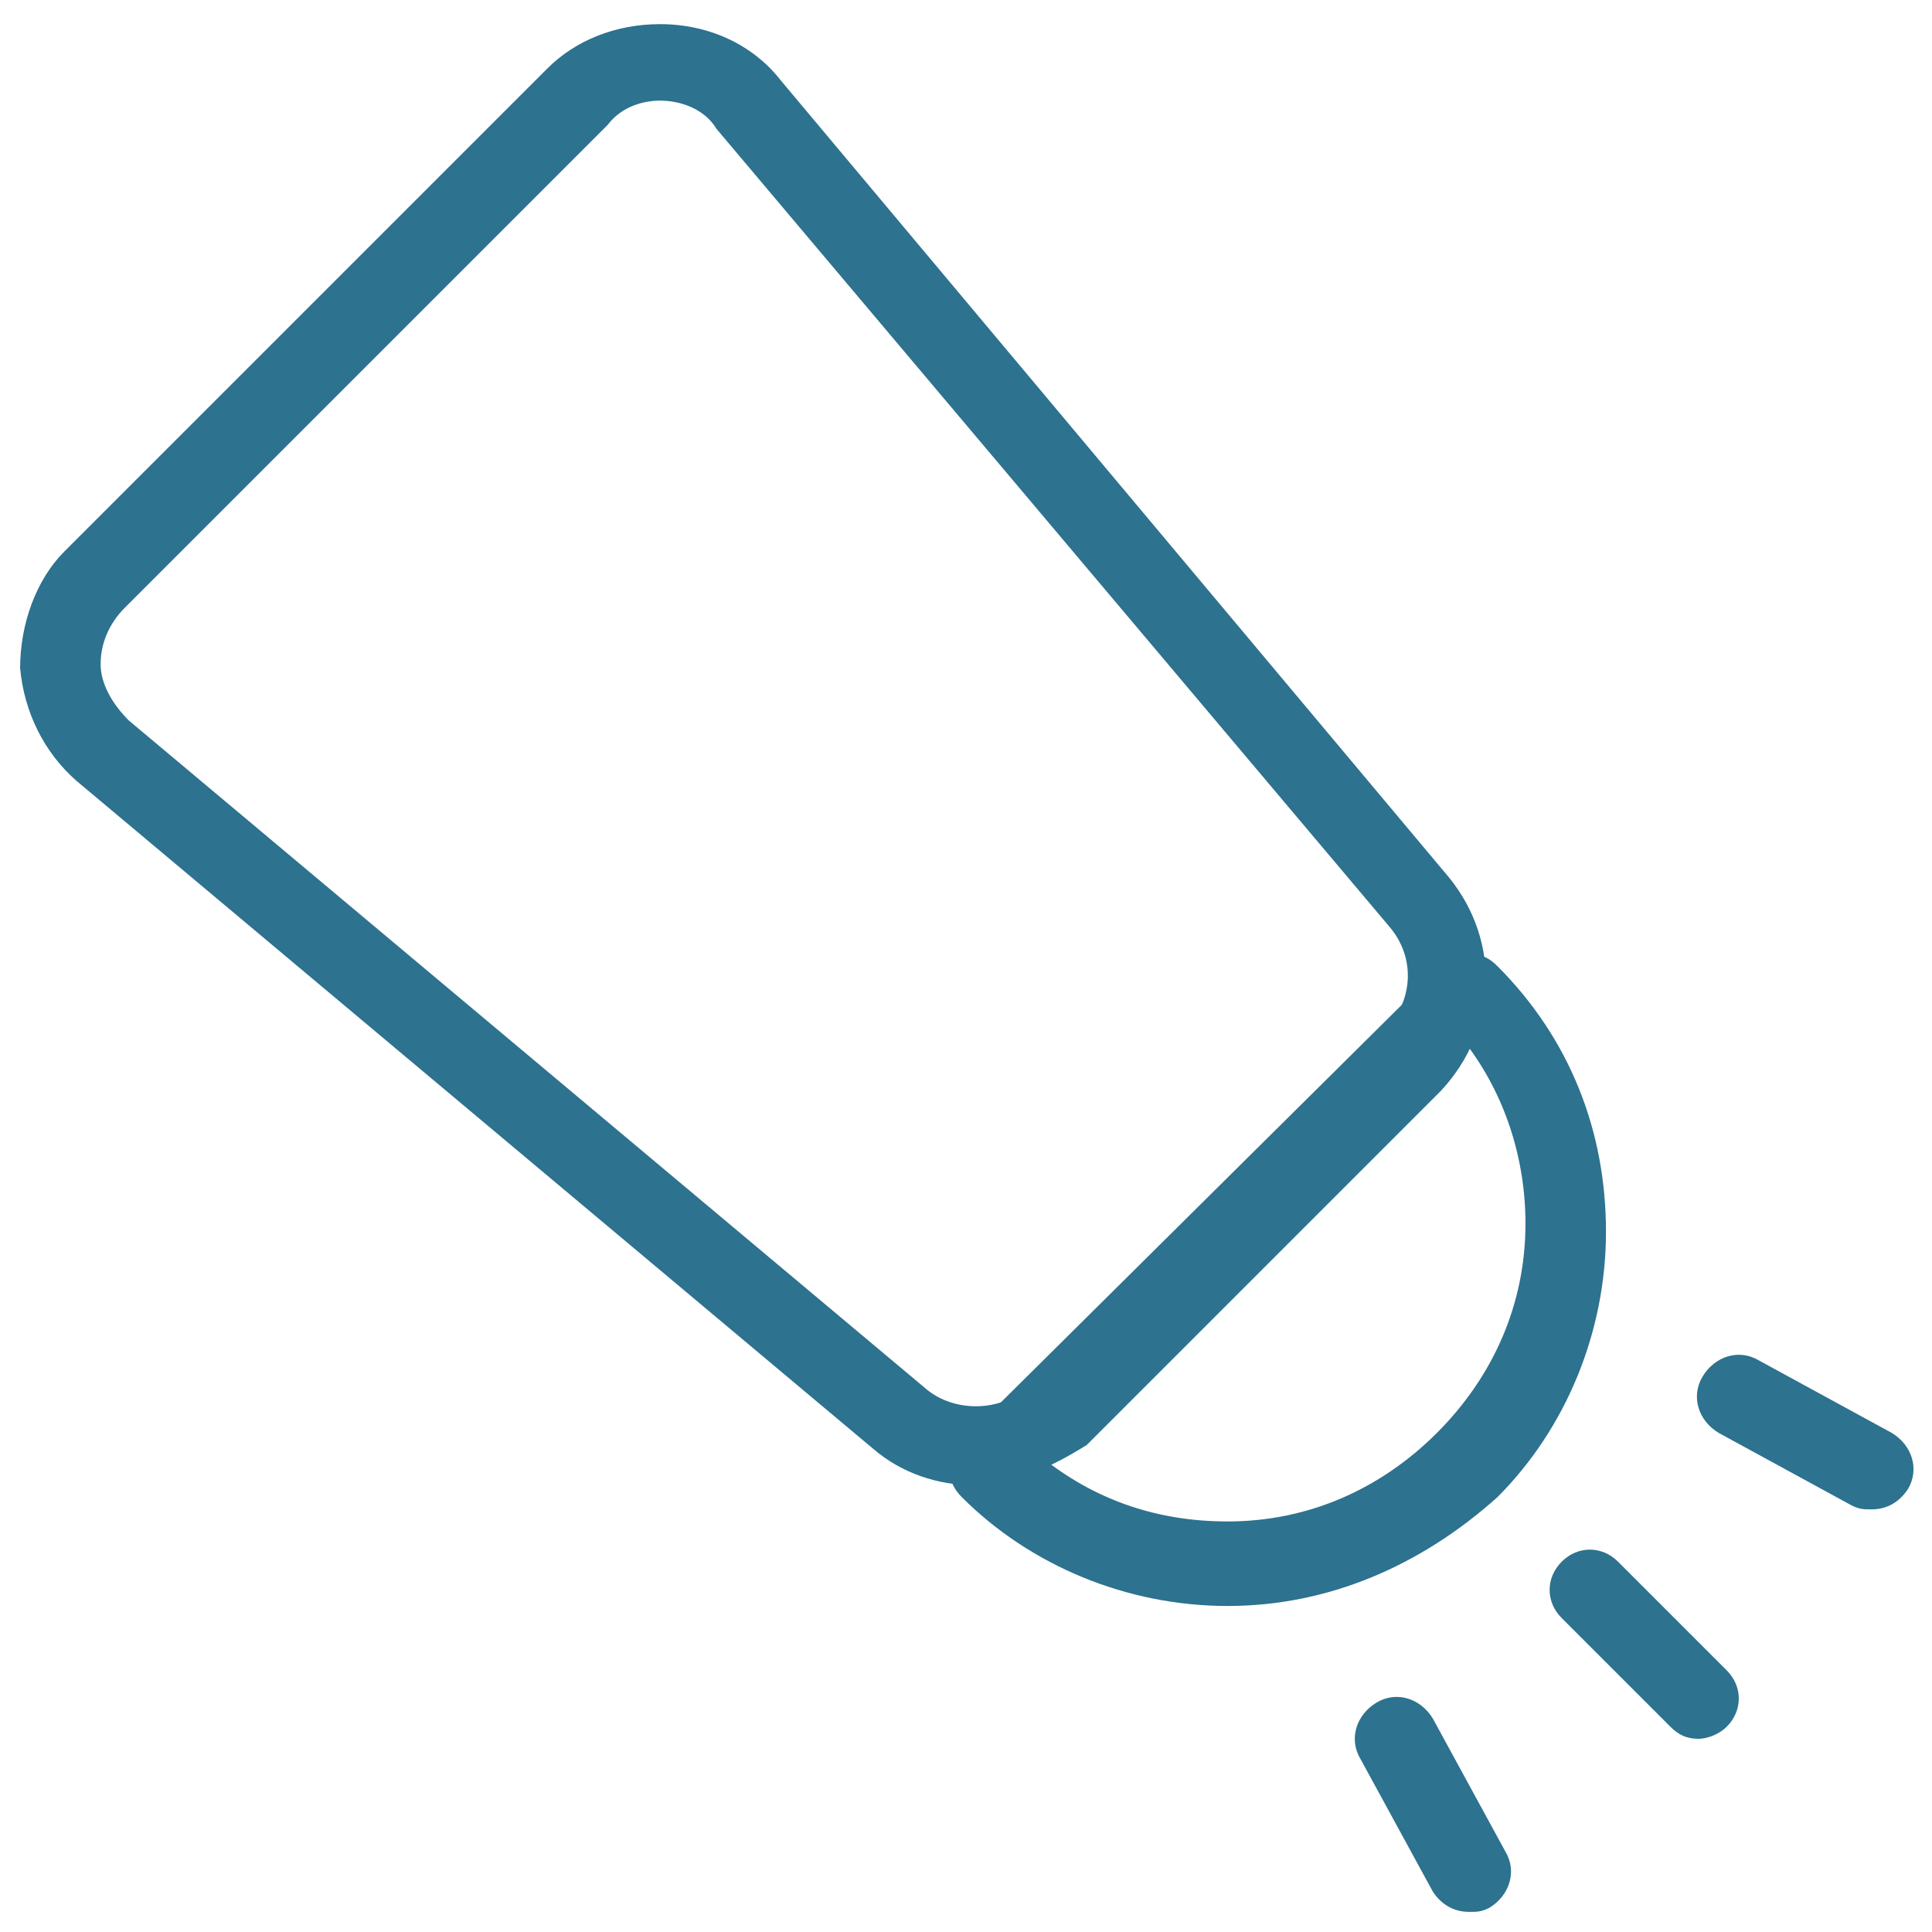
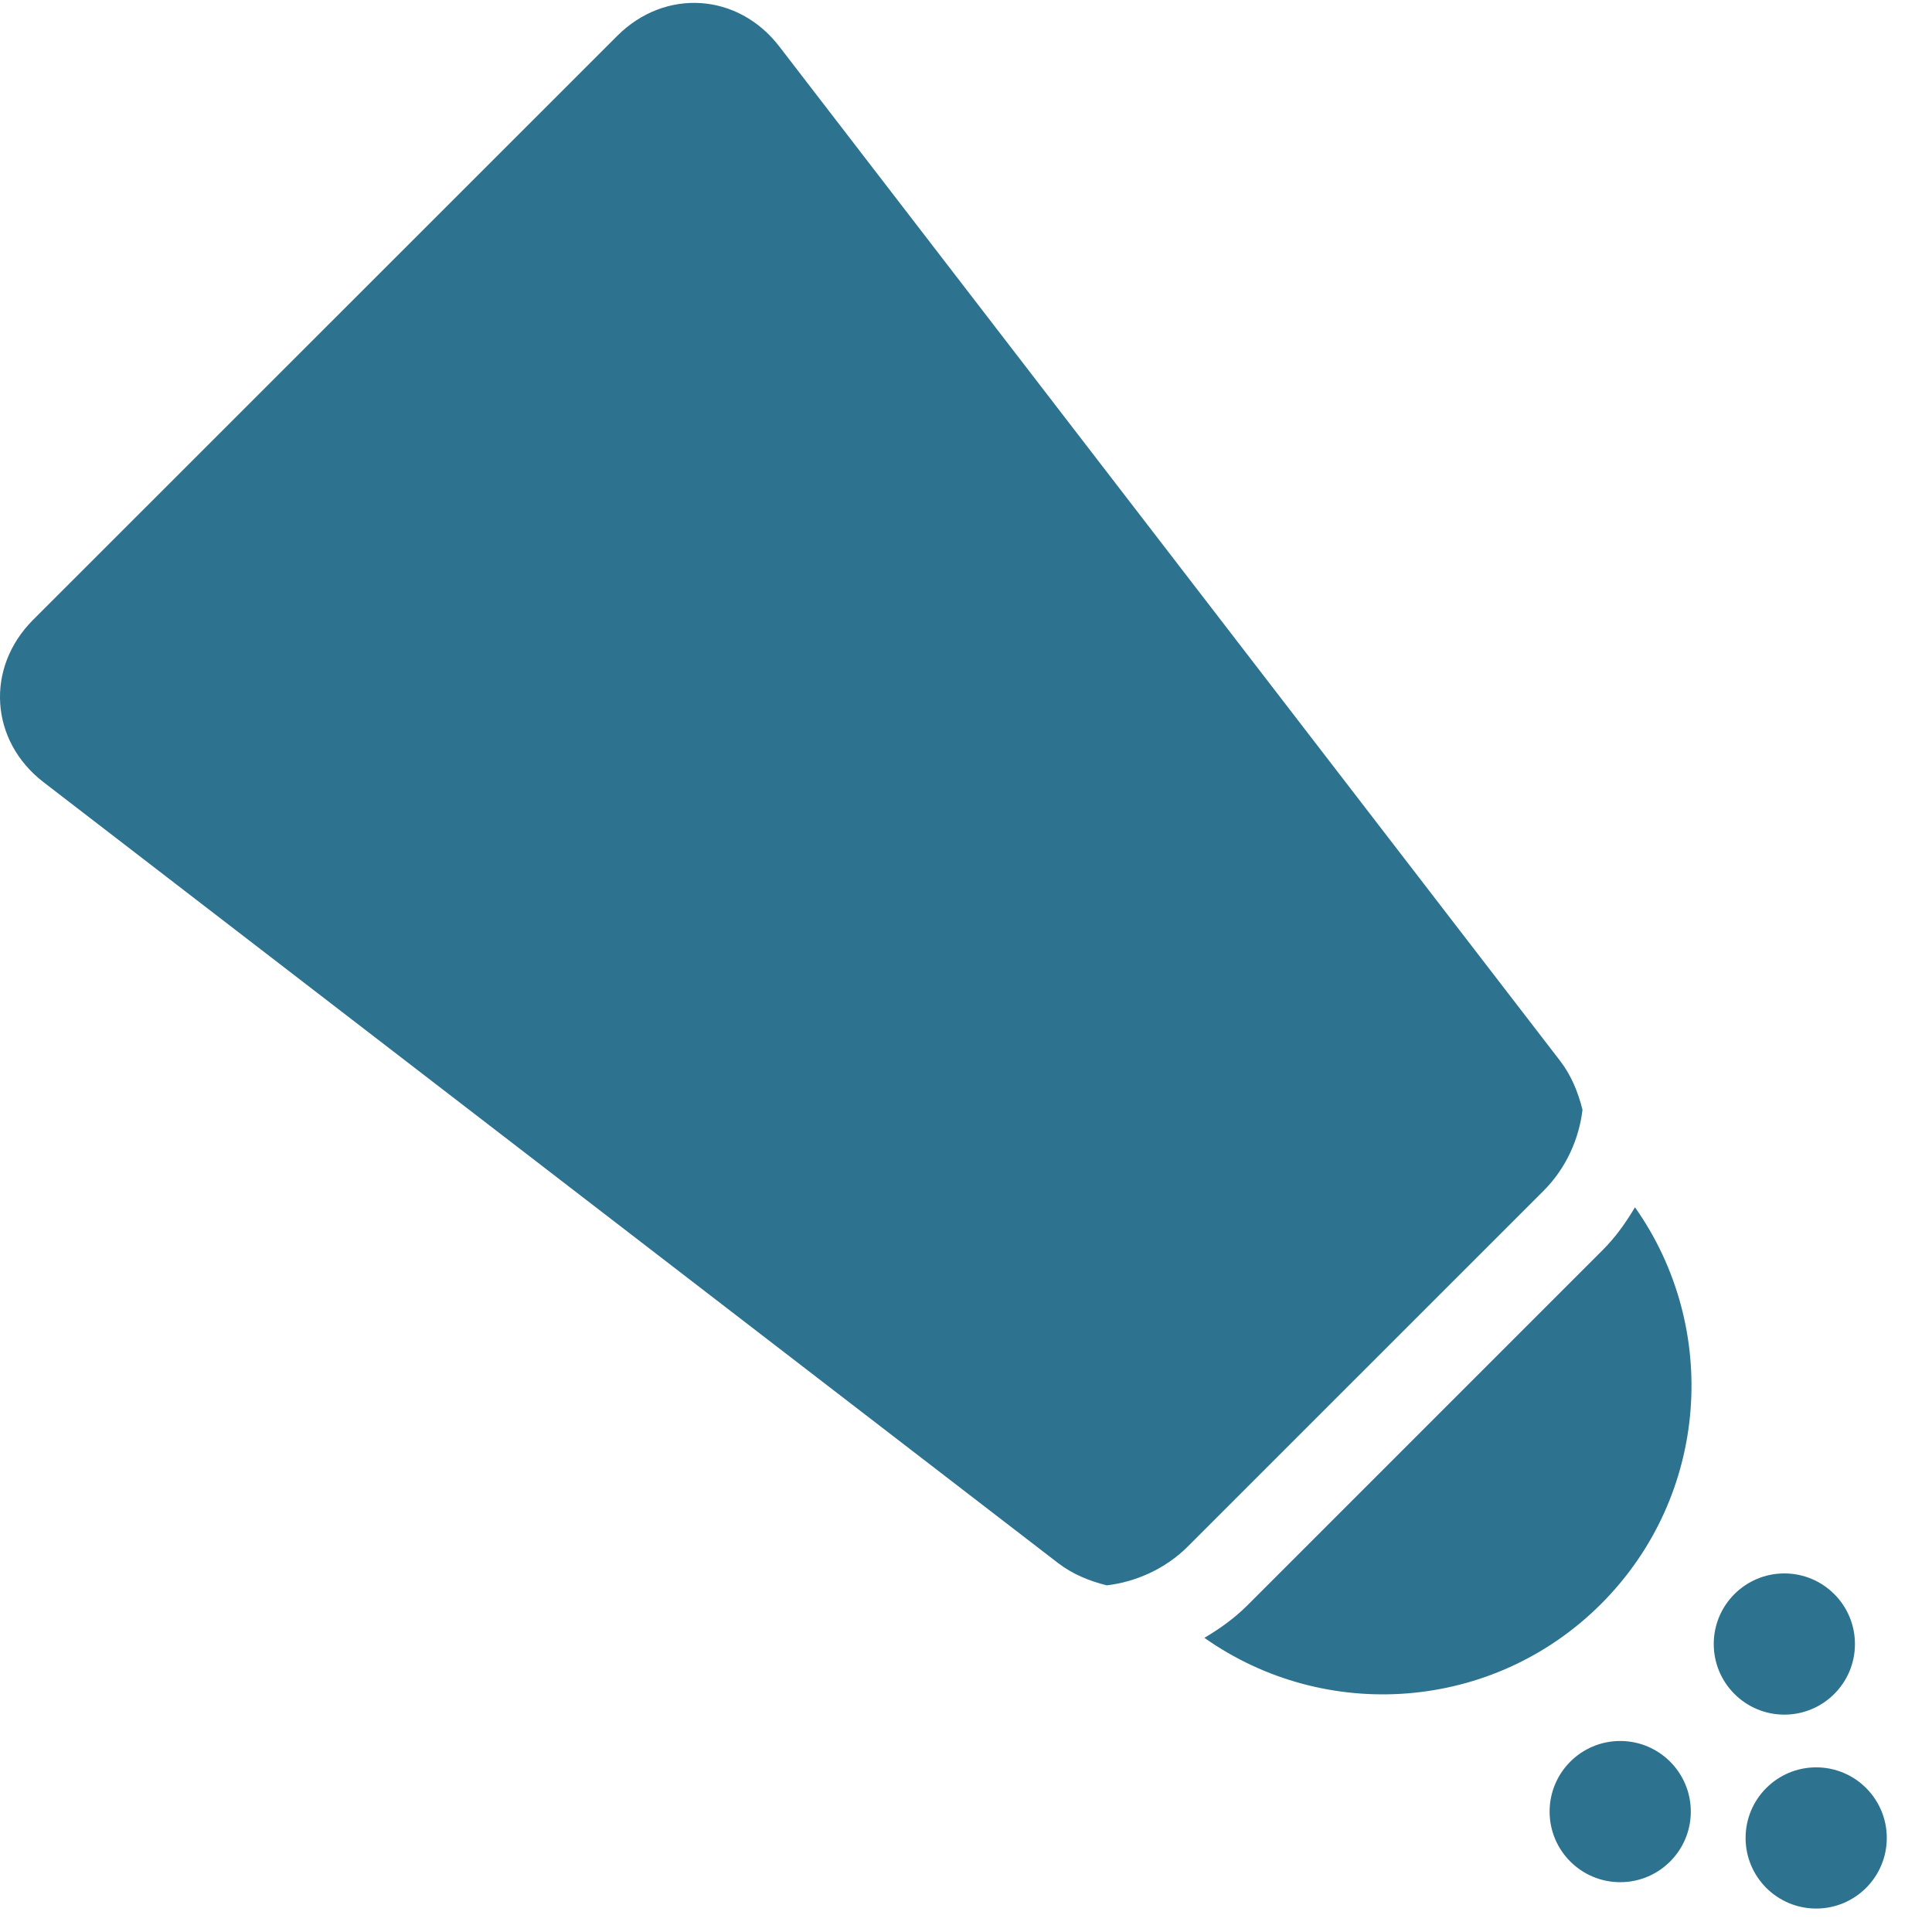
- <svg xmlns="http://www.w3.org/2000/svg" version="1.1" x="0px" y="0px" viewBox="0 0 48 48" enable-background="new 0 0 48 48" xml:space="preserve">
-   <g>
-     <path fill="#2D728F" d="M24.2,36.9c-0.9,0-1.8-0.3-2.5-0.9L1.9,19.4c-0.8-0.7-1.3-1.7-1.4-2.8c0-1.1,0.4-2.2,1.1-2.9l12-12   c0.7-0.7,1.7-1.1,2.8-1.1c1.2,0,2.3,0.5,3,1.4l16.6,19.8c1.3,1.6,1.2,3.8-0.2,5.3l-8.8,8.8C26.2,36.4,25.2,36.9,24.2,36.9z    M16.4,2.5c-0.5,0-1,0.2-1.3,0.6l-12,12c-0.4,0.4-0.6,0.9-0.6,1.4c0,0.5,0.3,1,0.7,1.4l19.8,16.6c0.7,0.6,1.9,0.6,2.6-0.1l8.8-8.8   c0.7-0.7,0.8-1.8,0.1-2.6L17.8,3.2C17.5,2.7,16.9,2.5,16.4,2.5z" />
-     <path fill="#2D728F" d="M30.5,39.9c-2.5,0-4.9-1-6.6-2.7c-0.2-0.2-0.3-0.4-0.3-0.7c0-0.3,0.1-0.5,0.3-0.7l11.9-11.8   c0.2-0.2,0.4-0.3,0.7-0.3l0,0c0.3,0,0.5,0.1,0.7,0.3c1.8,1.8,2.7,4.1,2.7,6.6c0,2.5-1,4.9-2.7,6.6C35.3,38.9,33,39.9,30.5,39.9z    M26,36.3c1.3,1,2.8,1.5,4.5,1.5c2,0,3.8-0.8,5.2-2.2c1.4-1.4,2.2-3.2,2.2-5.2c0-1.6-0.5-3.2-1.5-4.5L26,36.3z" />
-     <path fill="#2D728F" d="M42.2,43.2c-0.3,0-0.5-0.1-0.7-0.3l-2.7-2.7c-0.4-0.4-0.4-1,0-1.4c0.4-0.4,1-0.4,1.4,0l2.7,2.7   c0.4,0.4,0.4,1,0,1.4C42.7,43.1,42.4,43.2,42.2,43.2z" />
-     <path fill="#2D728F" d="M46.5,37.5c-0.2,0-0.3,0-0.5-0.1l-3.3-1.8c-0.5-0.3-0.7-0.9-0.4-1.4c0.3-0.5,0.9-0.7,1.4-0.4l3.3,1.8   c0.5,0.3,0.7,0.9,0.4,1.4C47.2,37.3,46.9,37.5,46.5,37.5z" />
-     <path fill="#2D728F" d="M36.5,47.5c-0.4,0-0.7-0.2-0.9-0.5l-1.8-3.3c-0.3-0.5-0.1-1.1,0.4-1.4c0.5-0.3,1.1-0.1,1.4,0.4l1.8,3.3   c0.3,0.5,0.1,1.1-0.4,1.4C36.8,47.5,36.7,47.5,36.5,47.5z" />
+ <svg xmlns="http://www.w3.org/2000/svg" version="1.1" x="0px" y="0px" viewBox="0 0 48 48" enable-background="new 0 0 48 48" xml:space="preserve" id="svg2">
+   <defs id="defs18" />
+   <g transform="translate(5.9451955e-4,-5.9857316e-4)" id="g4">
+     <circle transform="scale(-1,1)" style="fill:#2d728f;fill-opacity:1" cx="-40.253" cy="45.009" r="1.754" id="circle8" />
+     <path style="fill:#2d728f;fill-opacity:1" d="M 0.819,15.403 15.332,0.894 c 1.189,-1.191 3.002,-1.073 4.028,0.26 l 19.399,25.202 c 0.278,0.36 0.447,0.779 0.557,1.216 -0.082,0.713 -0.406,1.452 -0.959,2.005 l -8.852,8.851 c -0.554,0.553 -1.295,0.878 -2.009,0.96 -0.434,-0.108 -0.853,-0.279 -1.212,-0.556 l -25.204,-19.399 c -1.332,-1.026 -1.449,-2.838 -0.261,-4.03 z" id="path12" />
+     <path style="fill:#2d728f;fill-opacity:1" d="m 39.827,31.048 c 0.316,-0.316 0.57,-0.677 0.793,-1.053 2.118,2.999 1.842,7.171 -0.842,9.855 -2.685,2.684 -6.856,2.961 -9.856,0.842 0.377,-0.223 0.737,-0.478 1.054,-0.793 l 8.851,-8.851 z" id="path14" />
+     <circle transform="scale(-1,1)" style="fill:#2d728f;fill-opacity:1" cx="-44.331" cy="40.846" r="1.754" id="circle8-3" />
+     <circle transform="scale(-1,1)" style="fill:#2d728f;fill-opacity:1" cx="-45.122" cy="45.664" r="1.754" id="circle8-6" />
  </g>
</svg>
